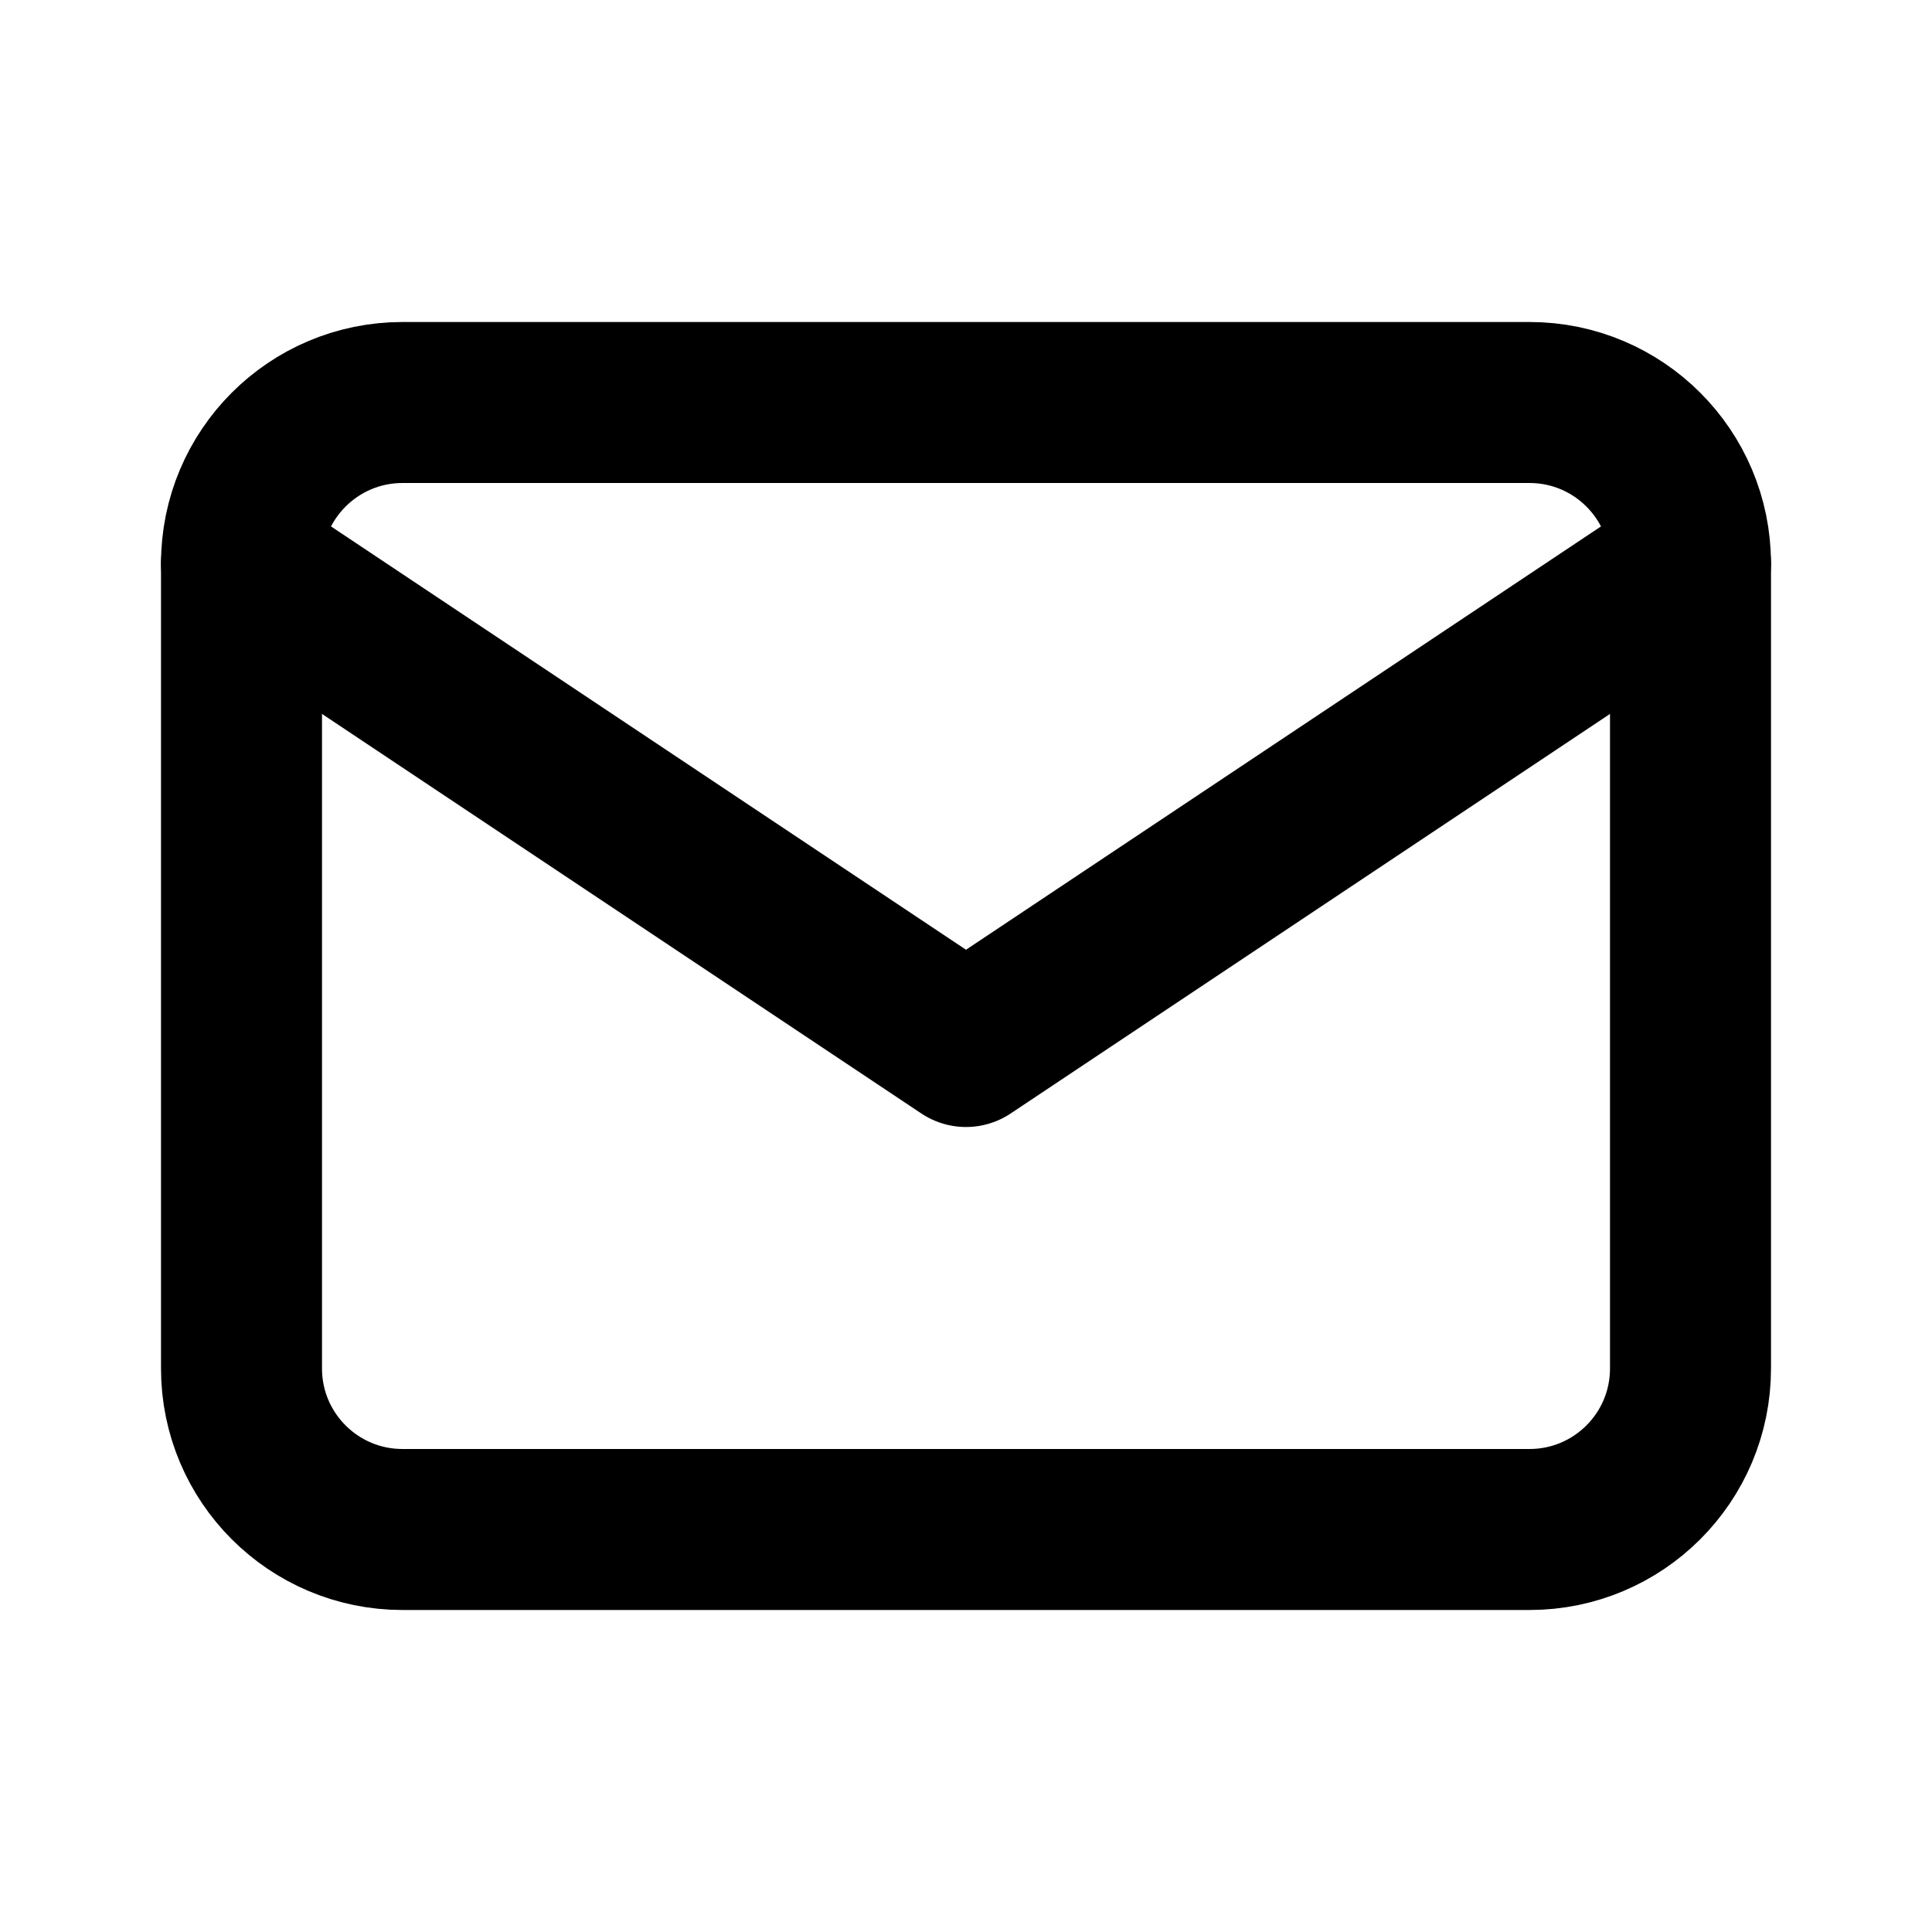
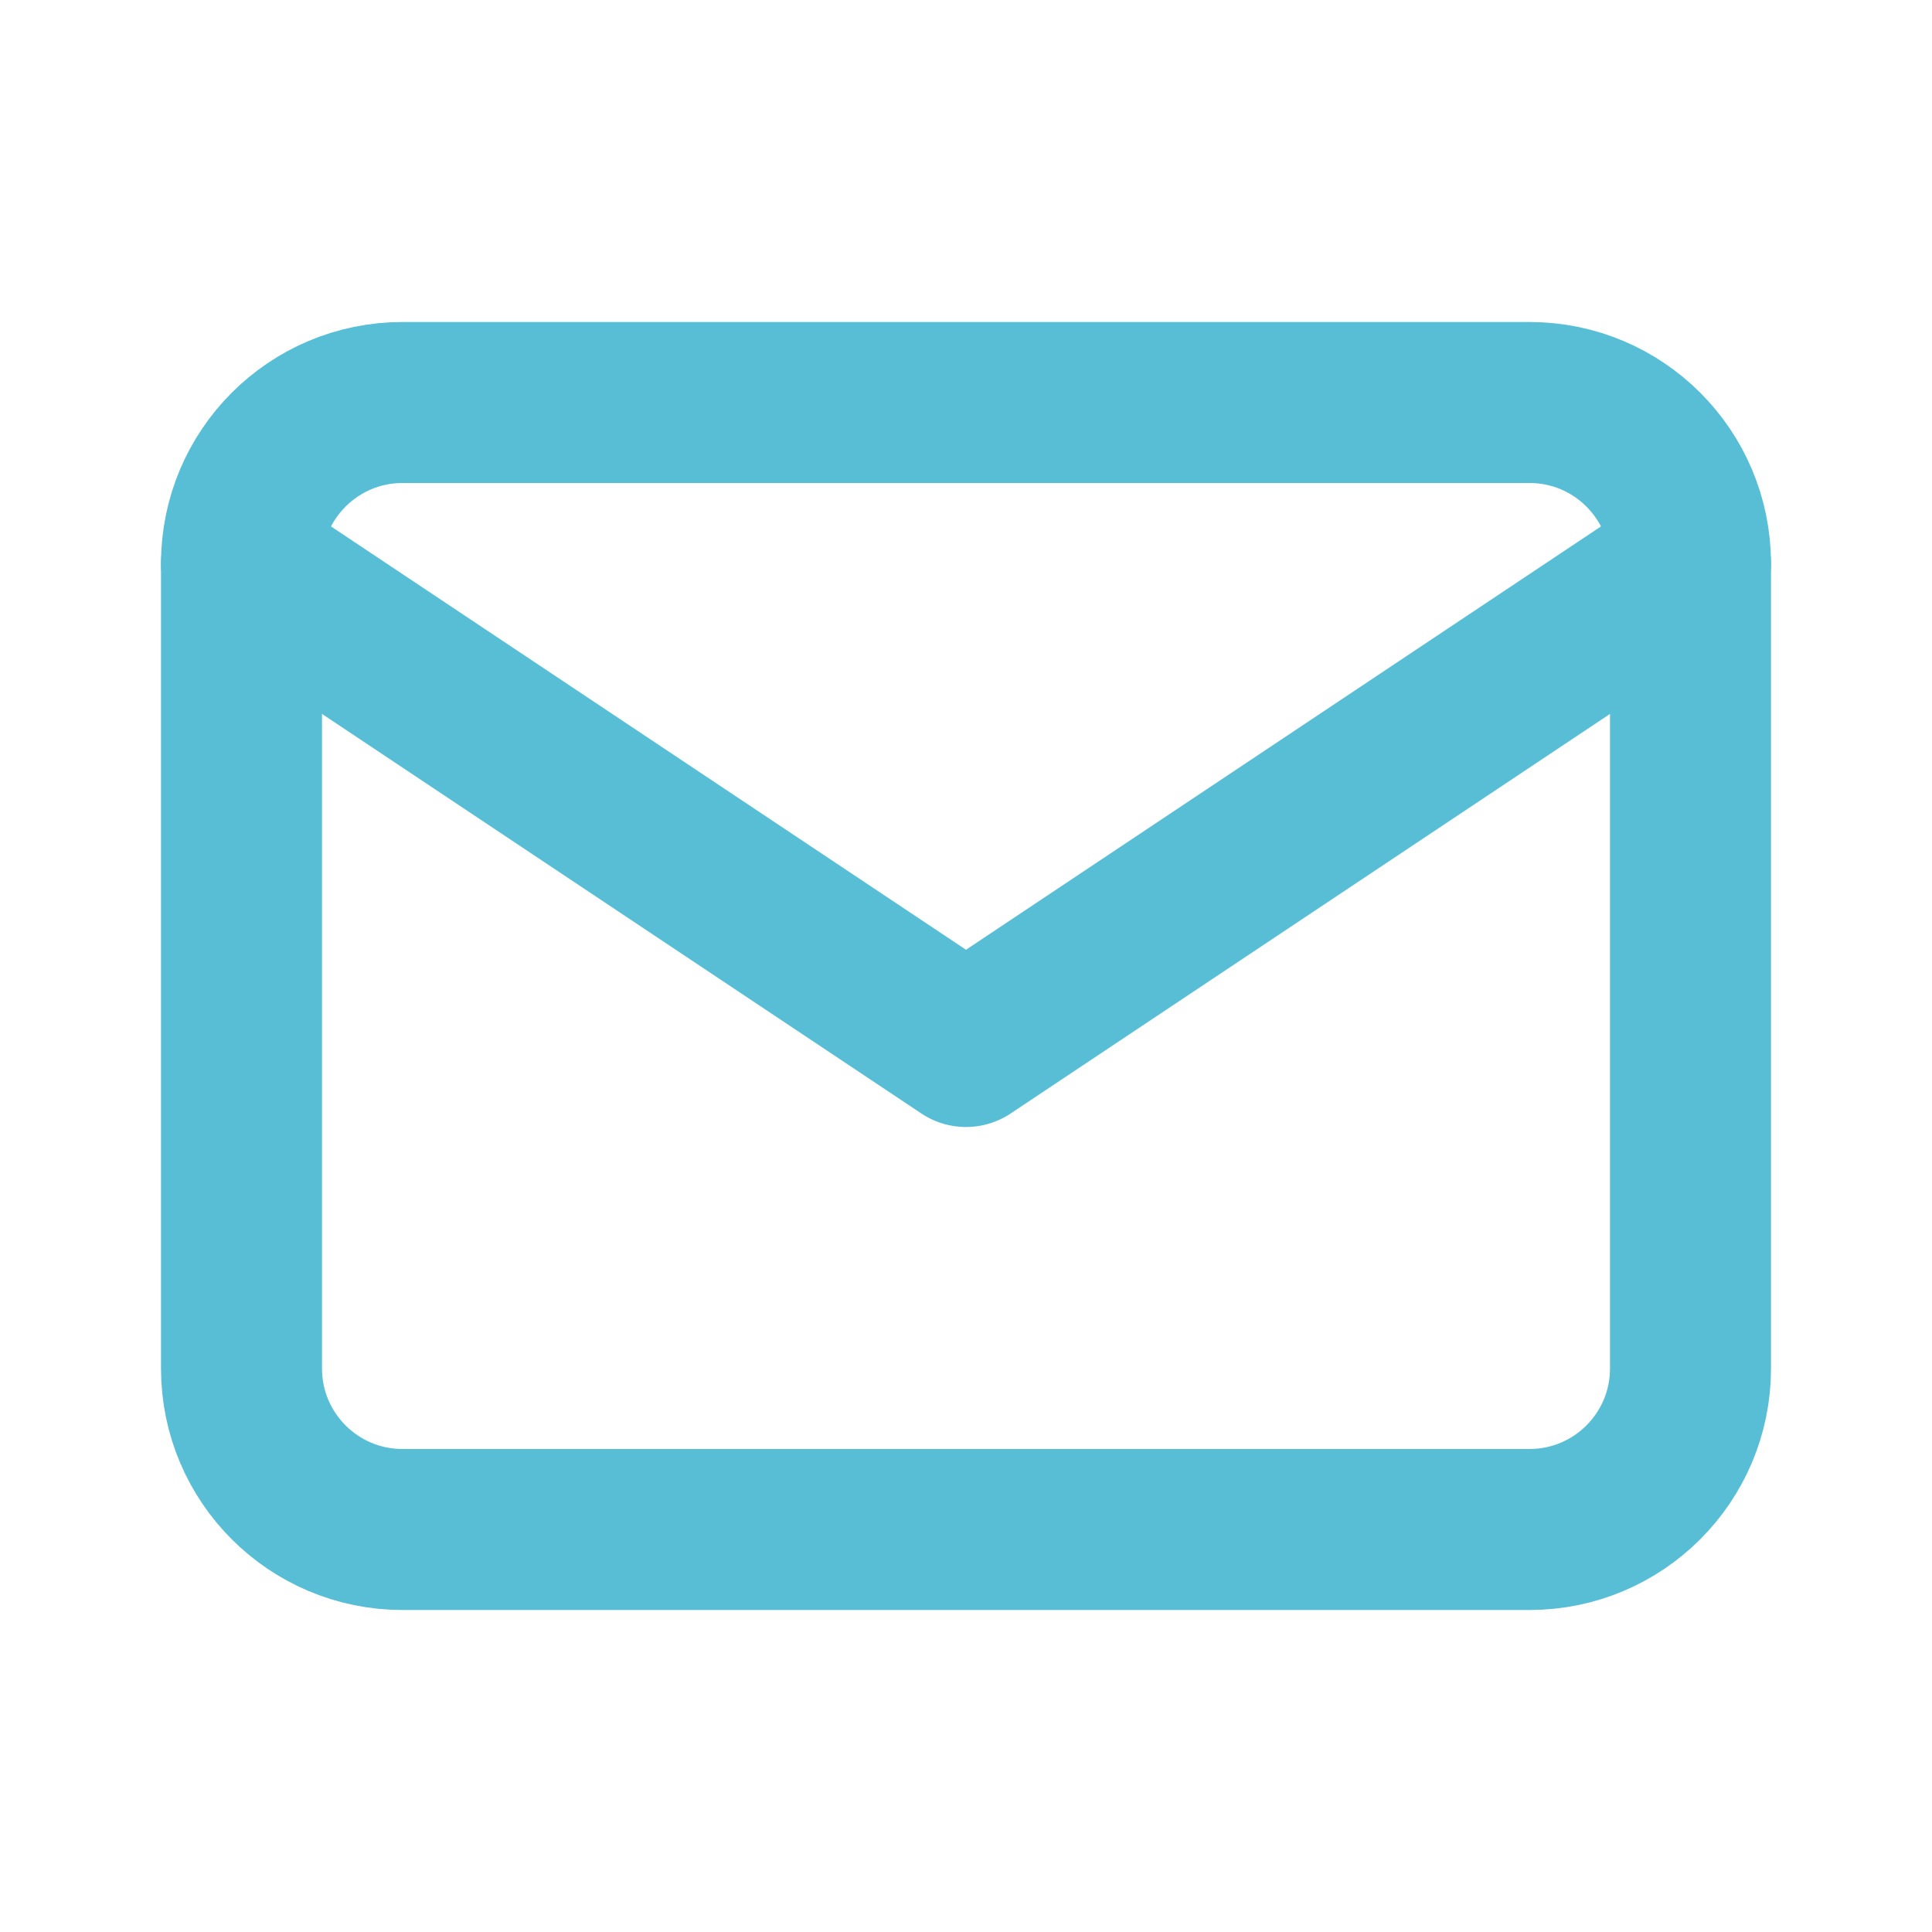
- <svg xmlns="http://www.w3.org/2000/svg" class="icon icon-tabler icon-tabler-mail" width="24" height="24" viewBox="0 0 24 24" stroke-width="2" stroke="currentColor" fill="none" stroke-linecap="round" stroke-linejoin="round">
+ <svg xmlns="http://www.w3.org/2000/svg" class="icon icon-tabler icon-tabler-mail" width="24" height="24" viewBox="0 0 24 24" stroke-width="2" stroke="#57bed5" fill="none" stroke-linecap="round" stroke-linejoin="round">
  <path stroke="none" d="M0 0h24v24H0z" fill="none" />
  <path d="M3 7a2 2 0 0 1 2 -2h14a2 2 0 0 1 2 2v10a2 2 0 0 1 -2 2h-14a2 2 0 0 1 -2 -2v-10z" />
  <path d="M3 7l9 6l9 -6" />
</svg>
